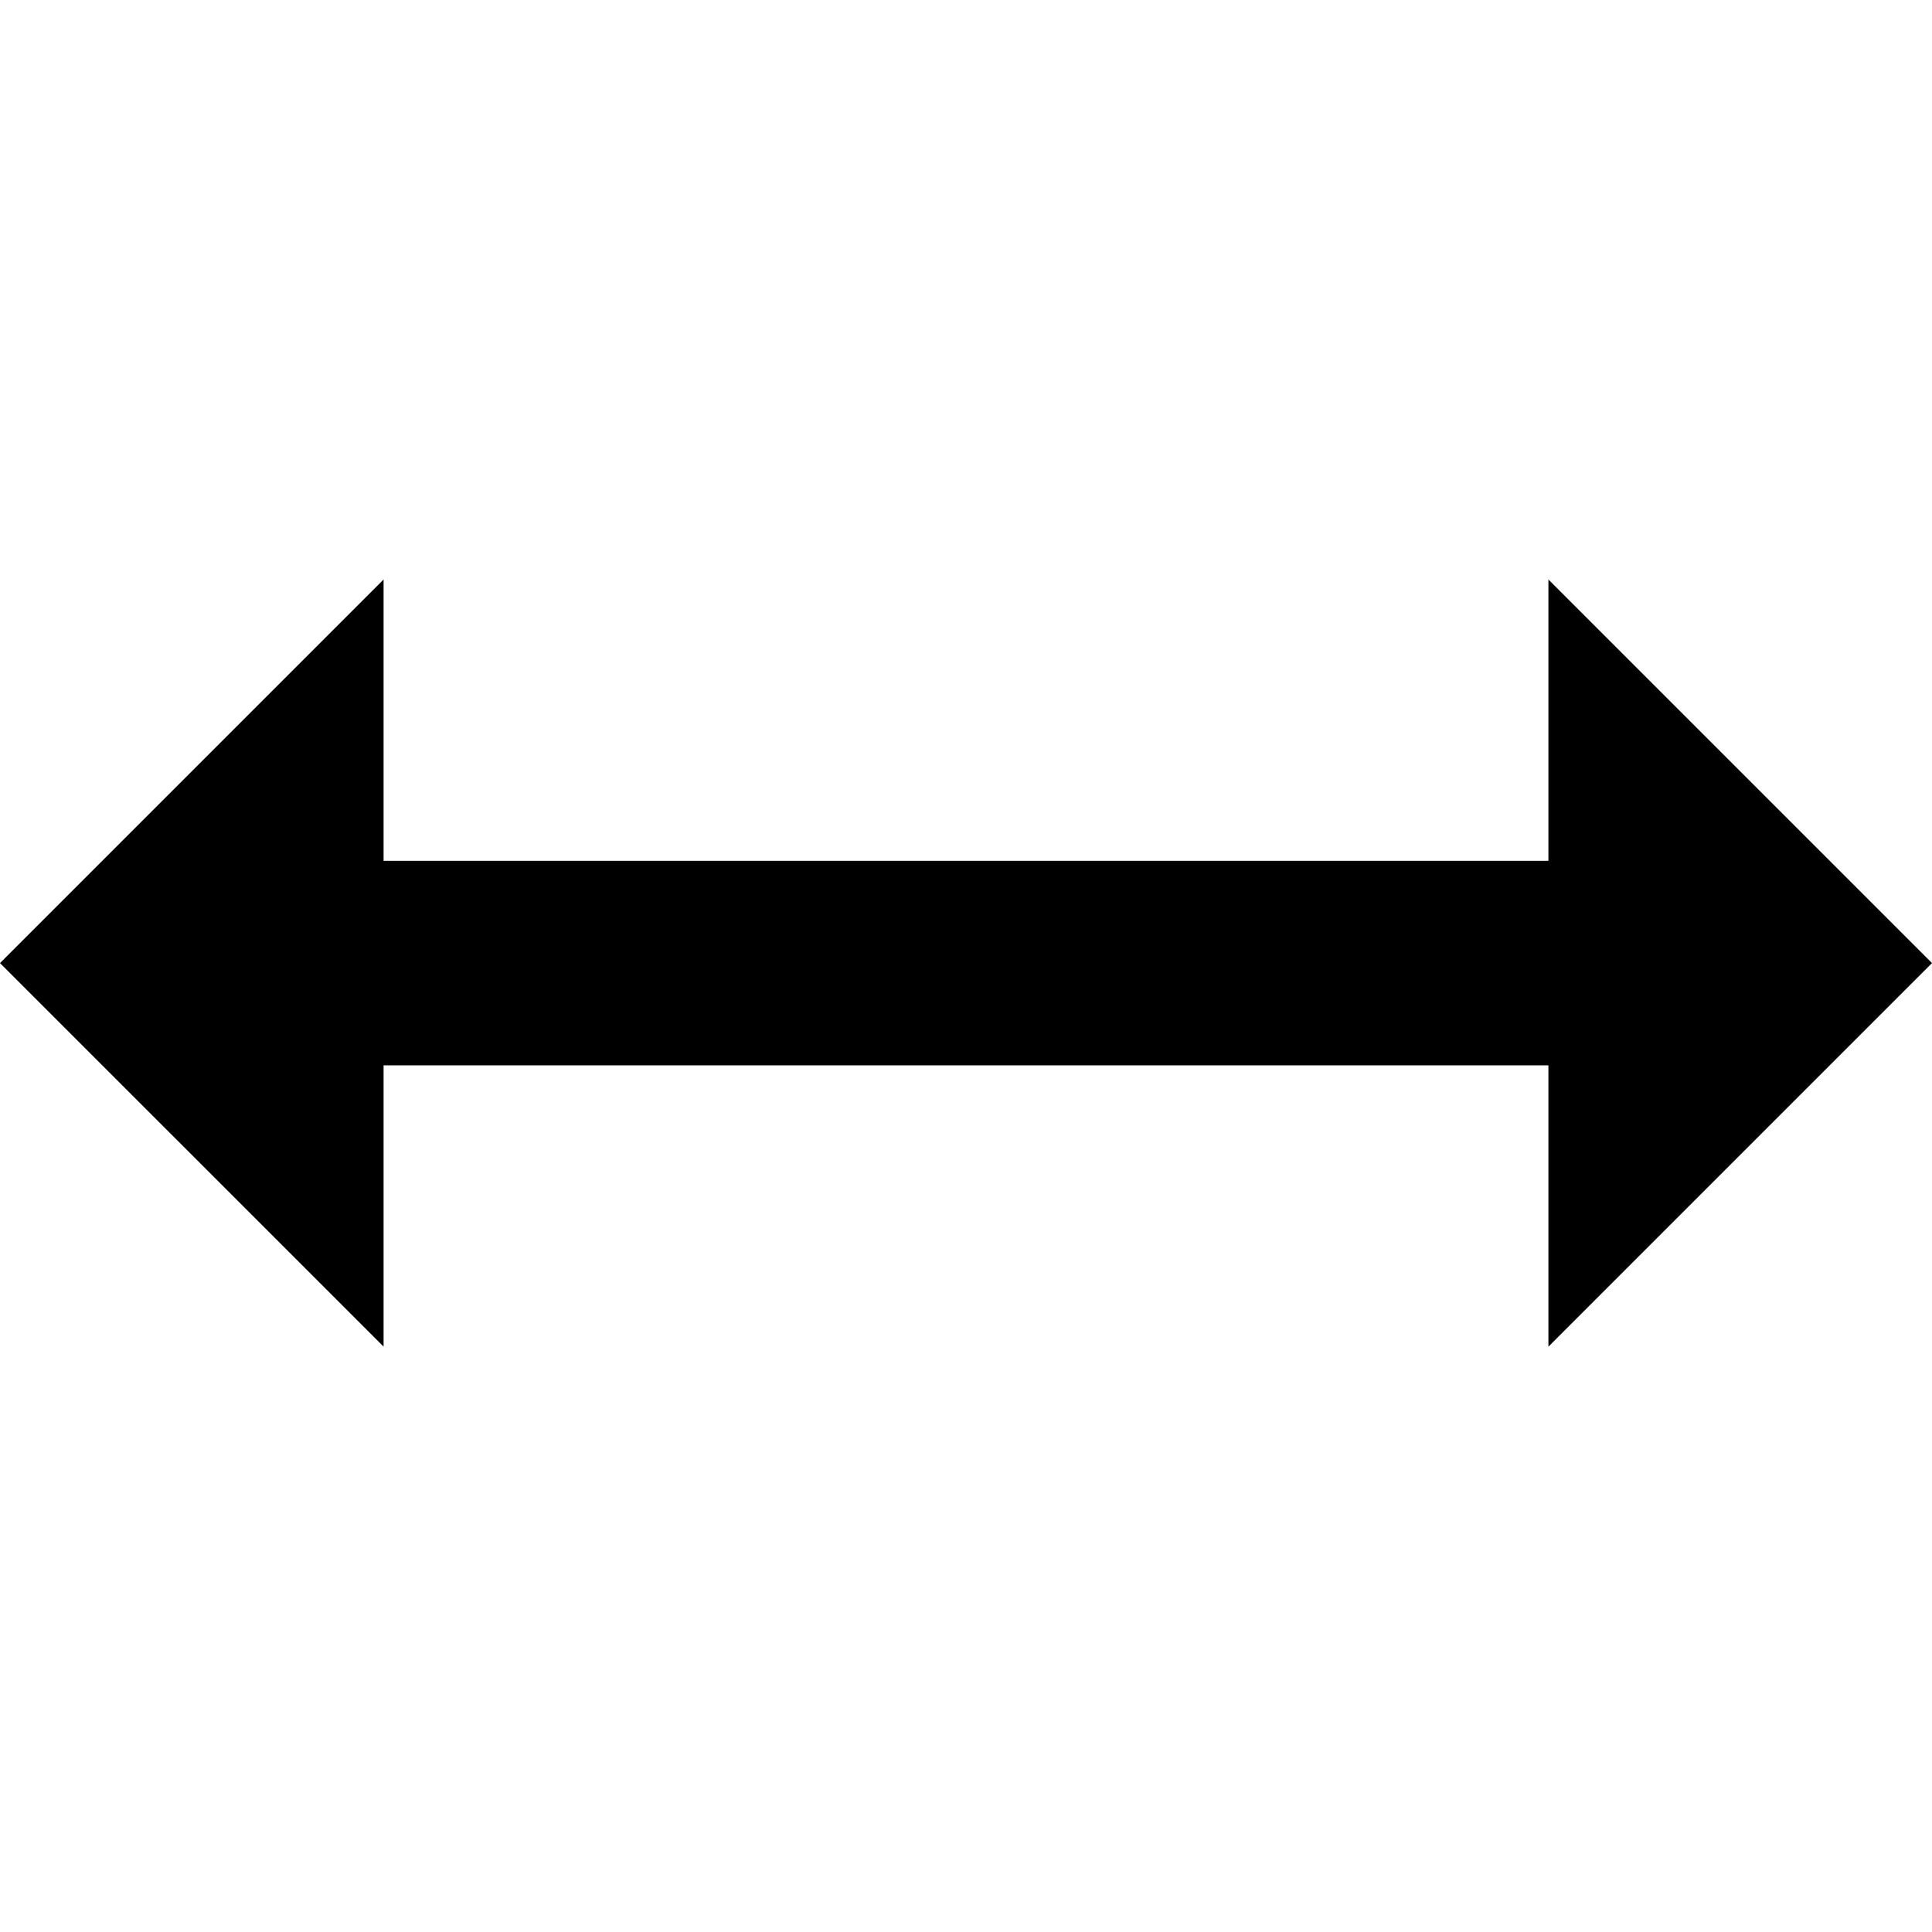
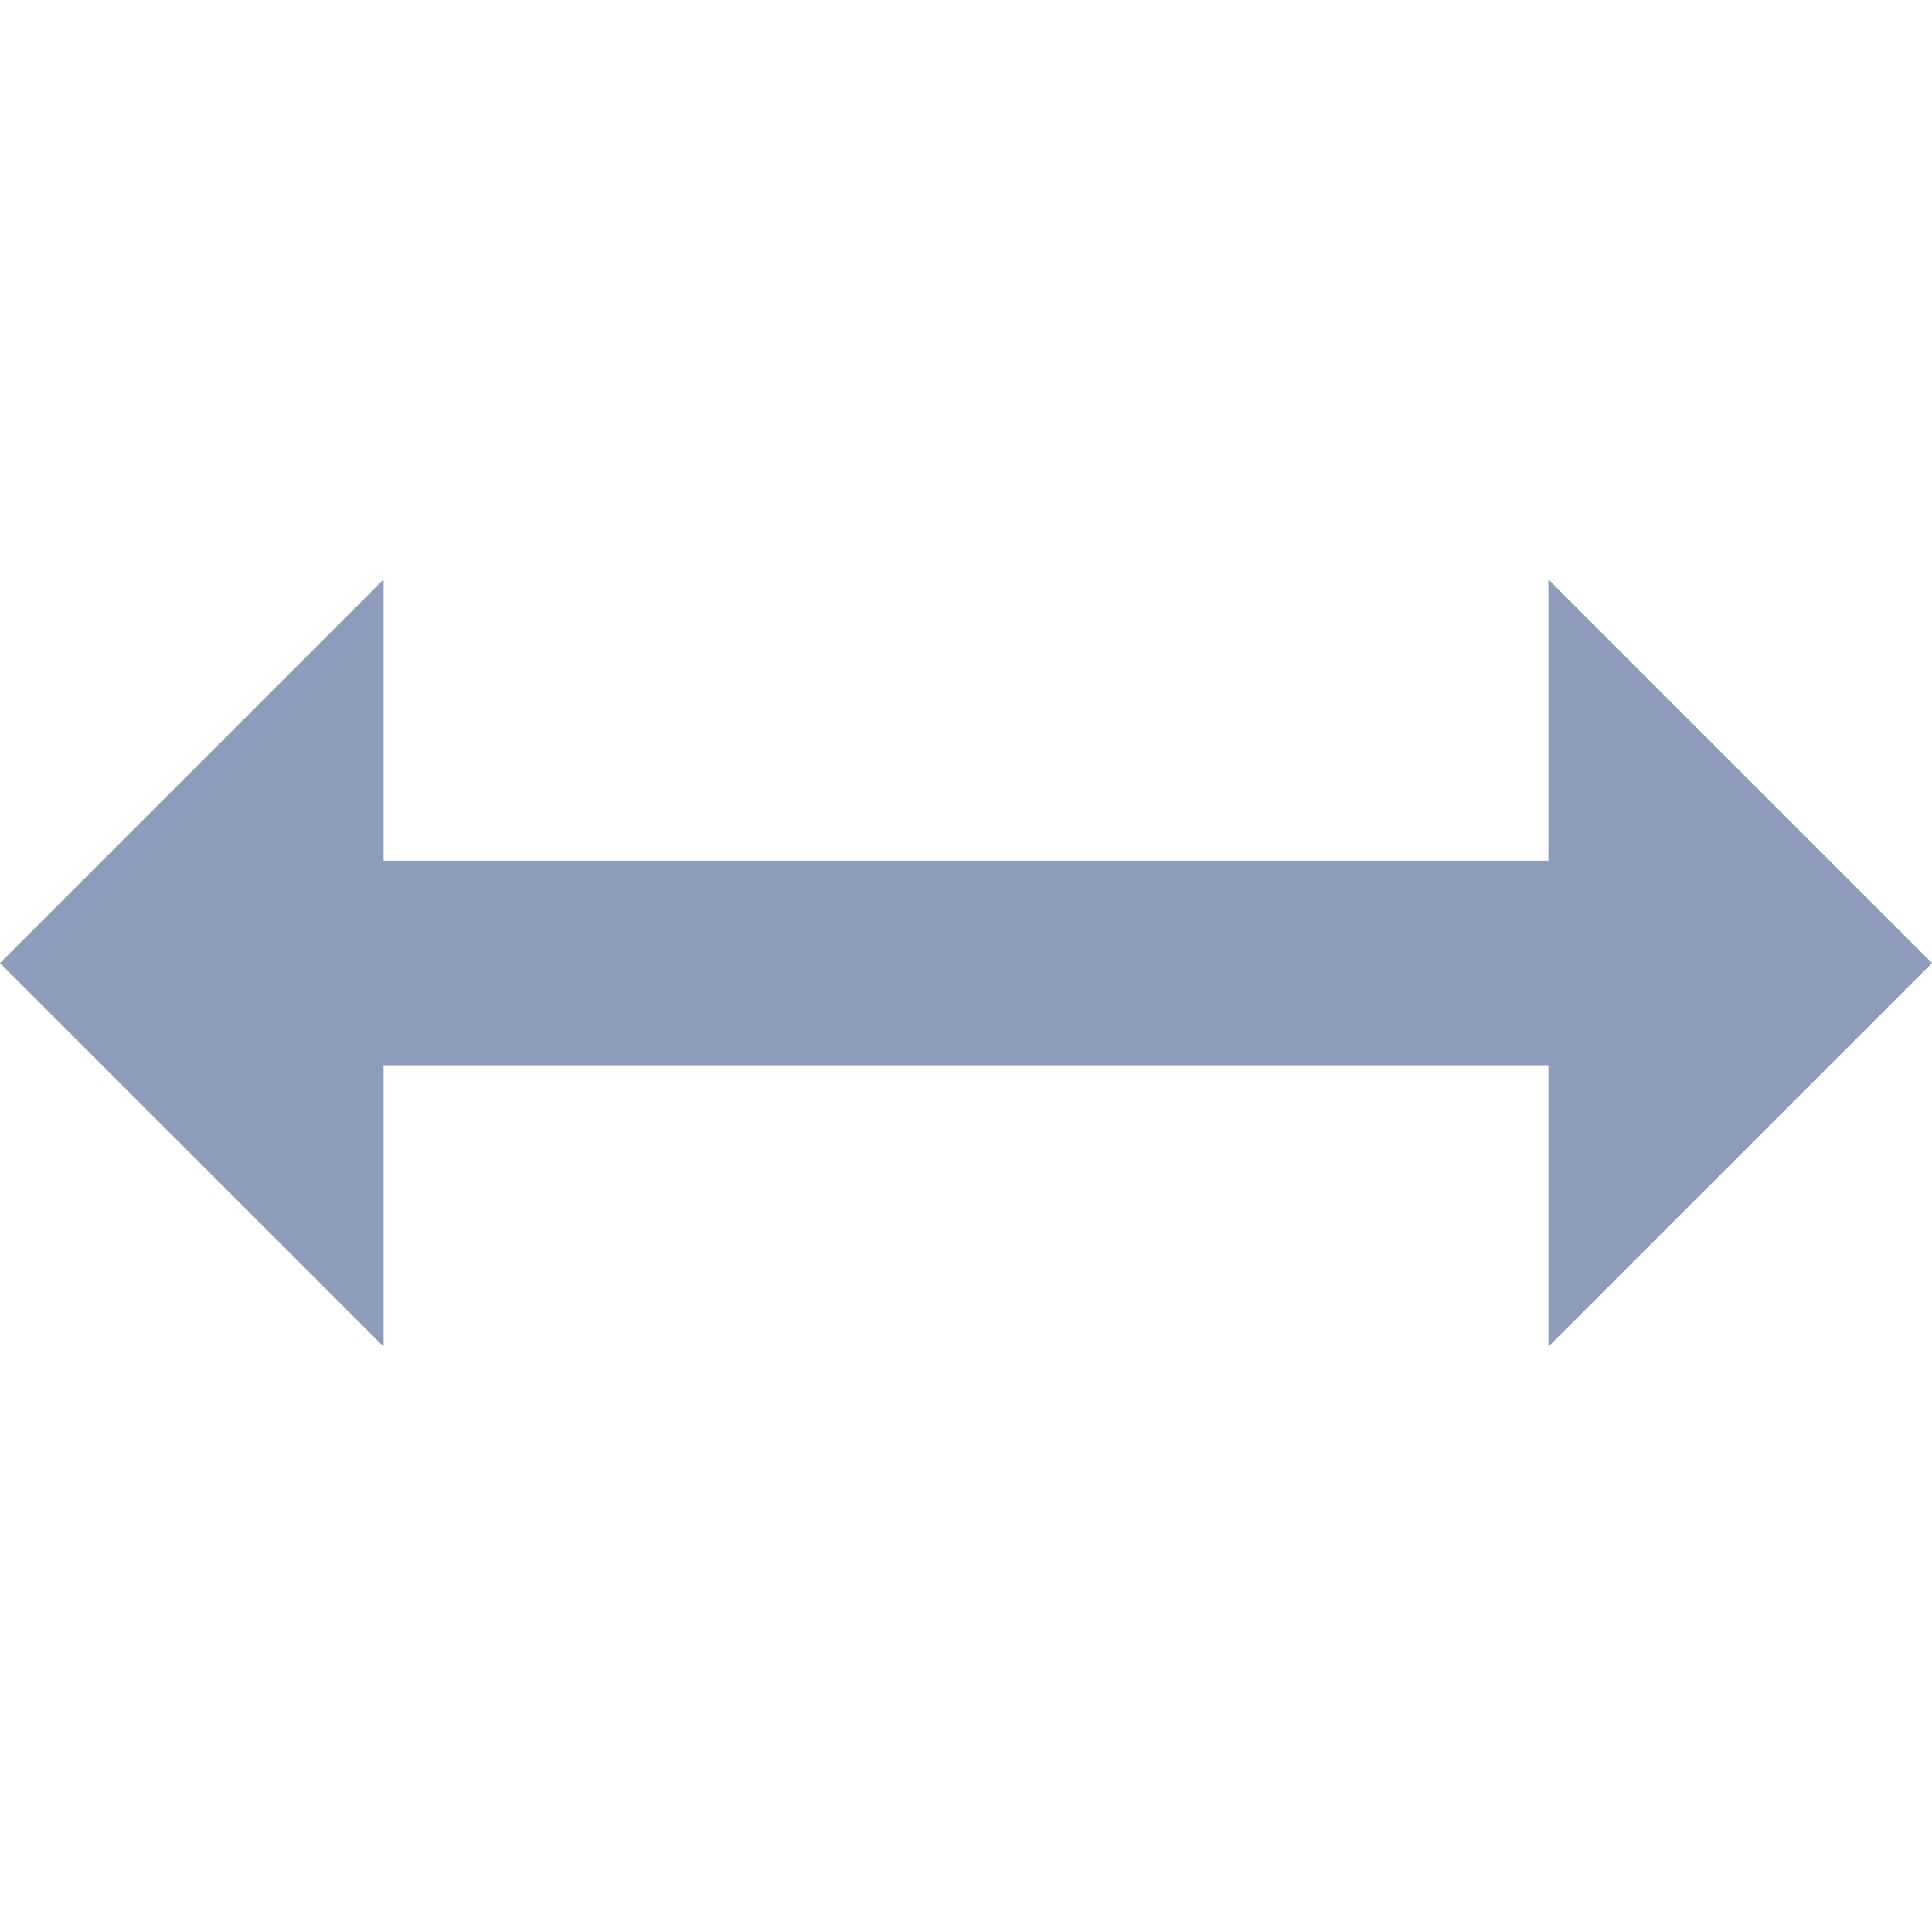
- <svg xmlns="http://www.w3.org/2000/svg" width="24px" height="24px" viewBox="0 0 24 24">
+ <svg xmlns="http://www.w3.org/2000/svg" width="24px" height="24px" viewBox="0 0 24 24" fill="#8e9cbb">
  <path d="m19.235 13.234h-14.47v3.494l-4.765-4.764 4.765-4.765v3.494h14.47v-3.494l4.765 4.765-4.765 4.765z" />
</svg>
